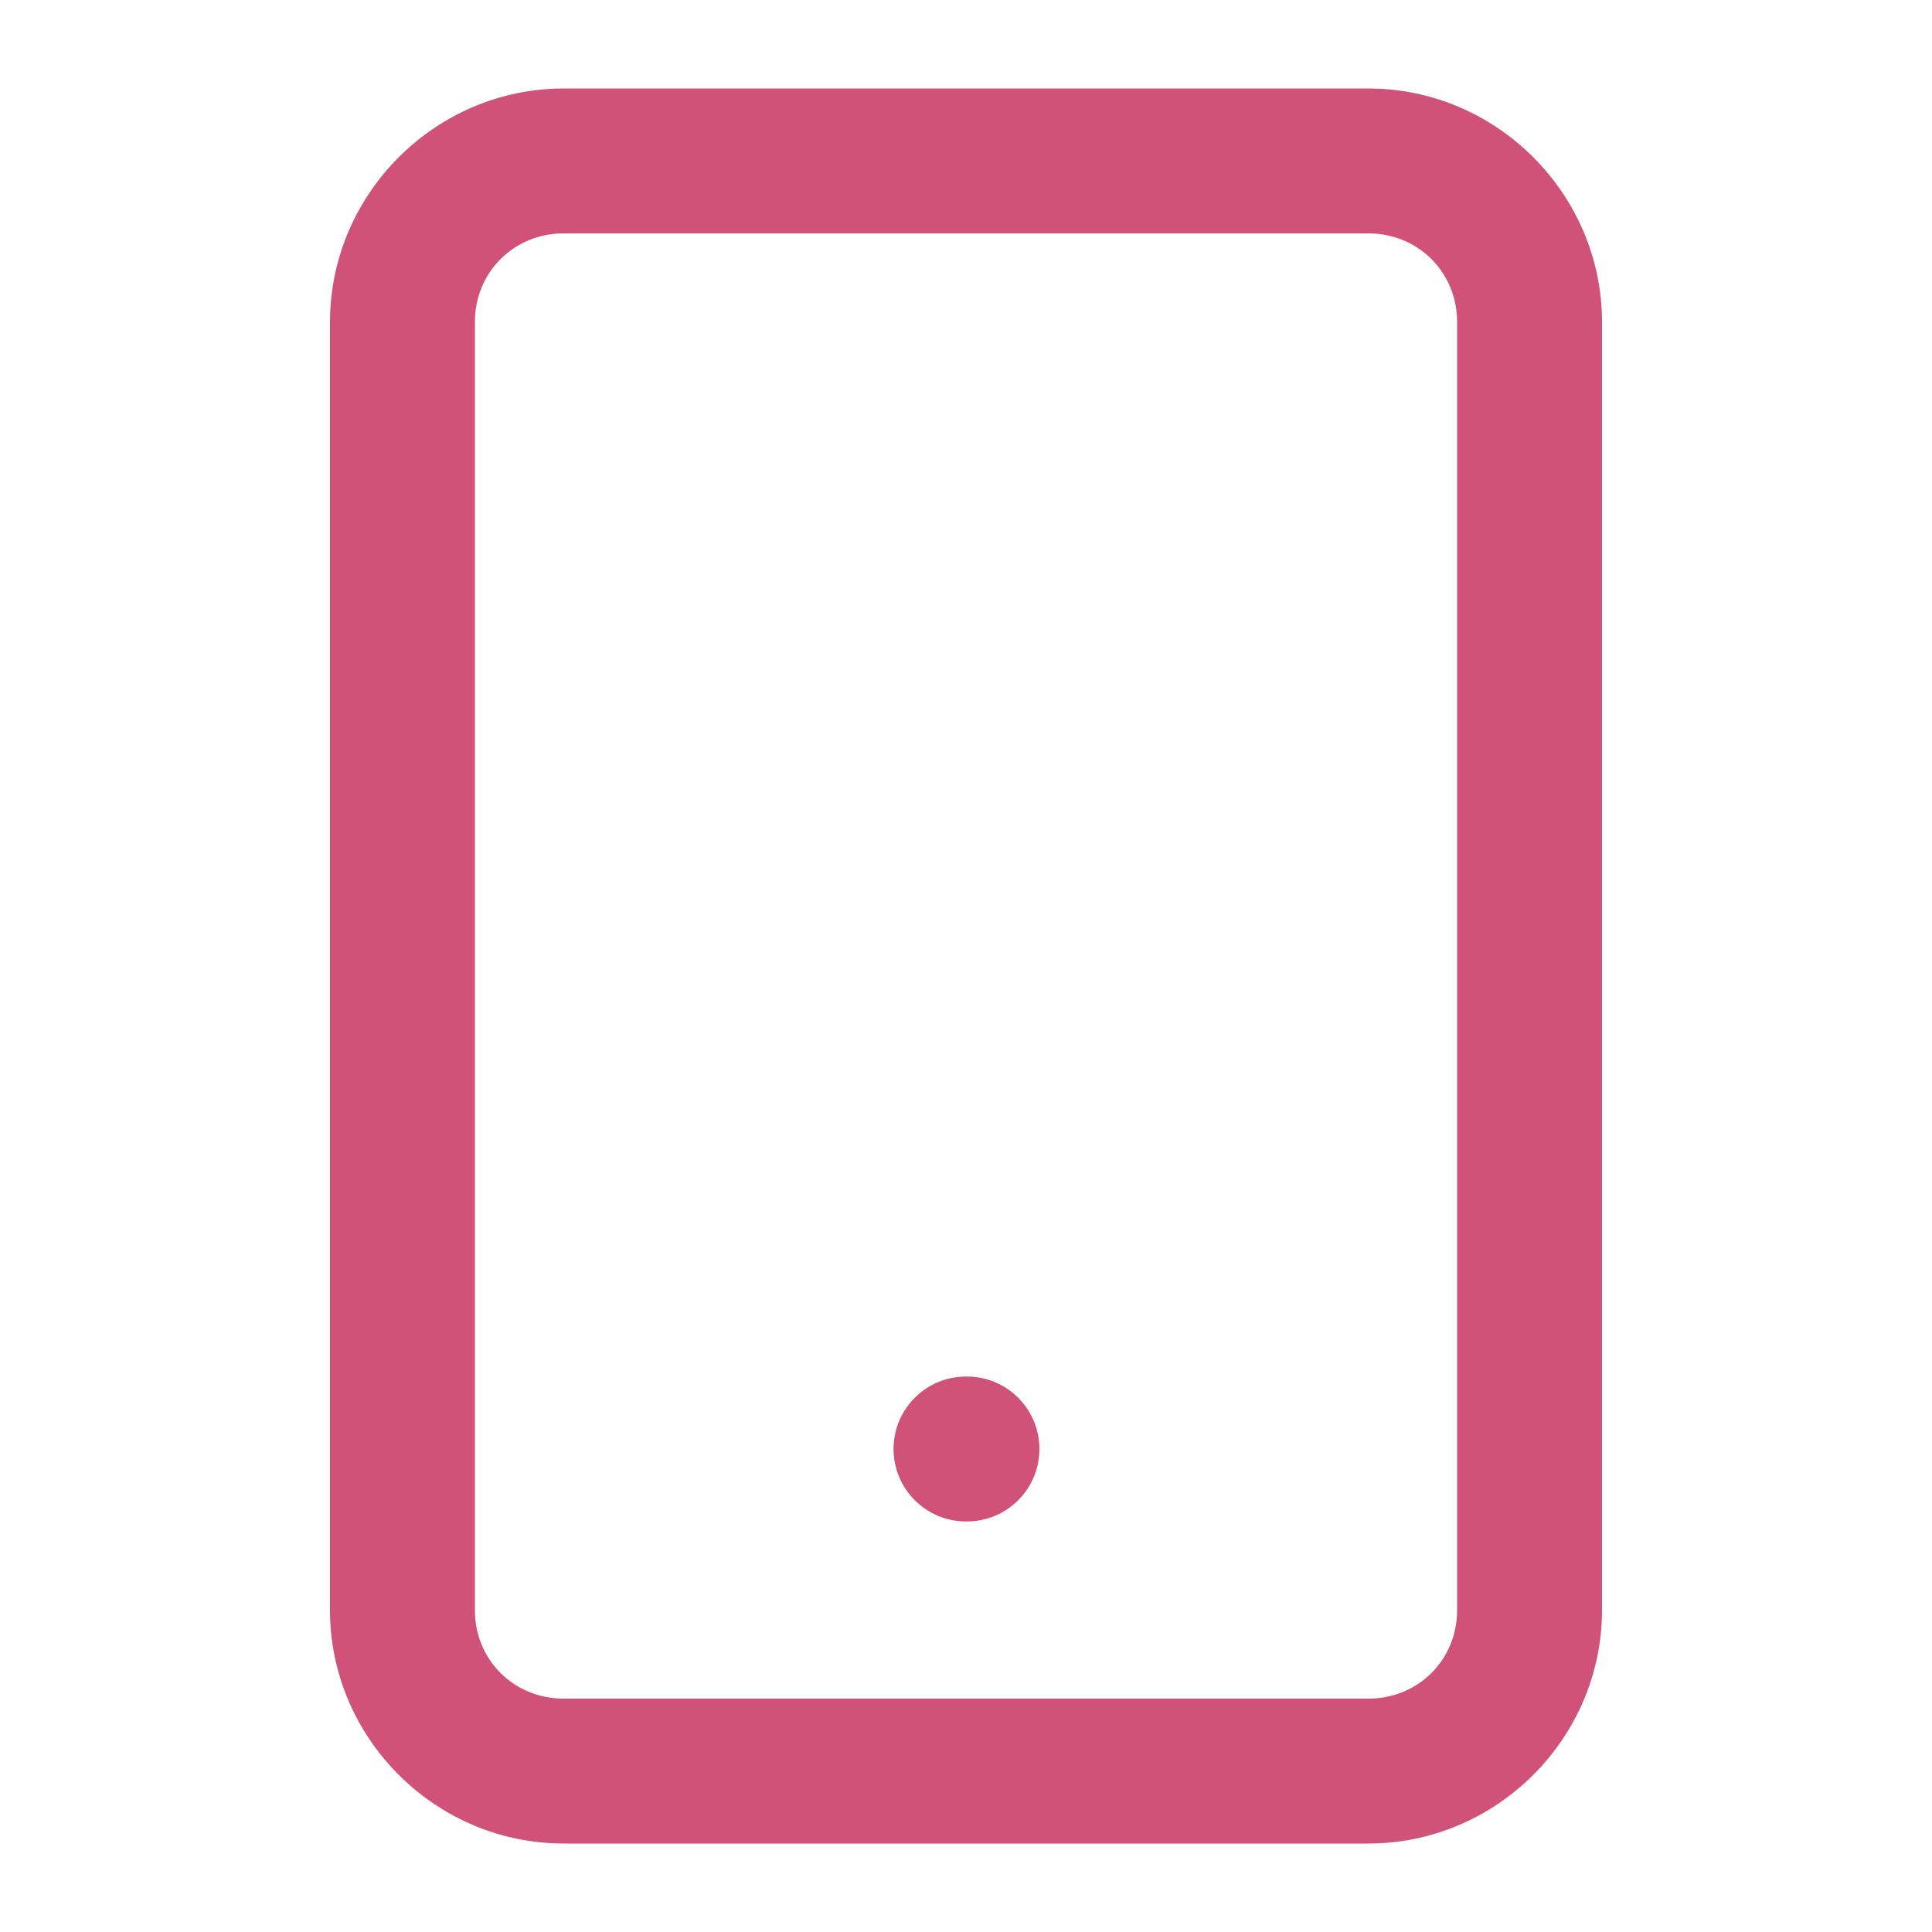
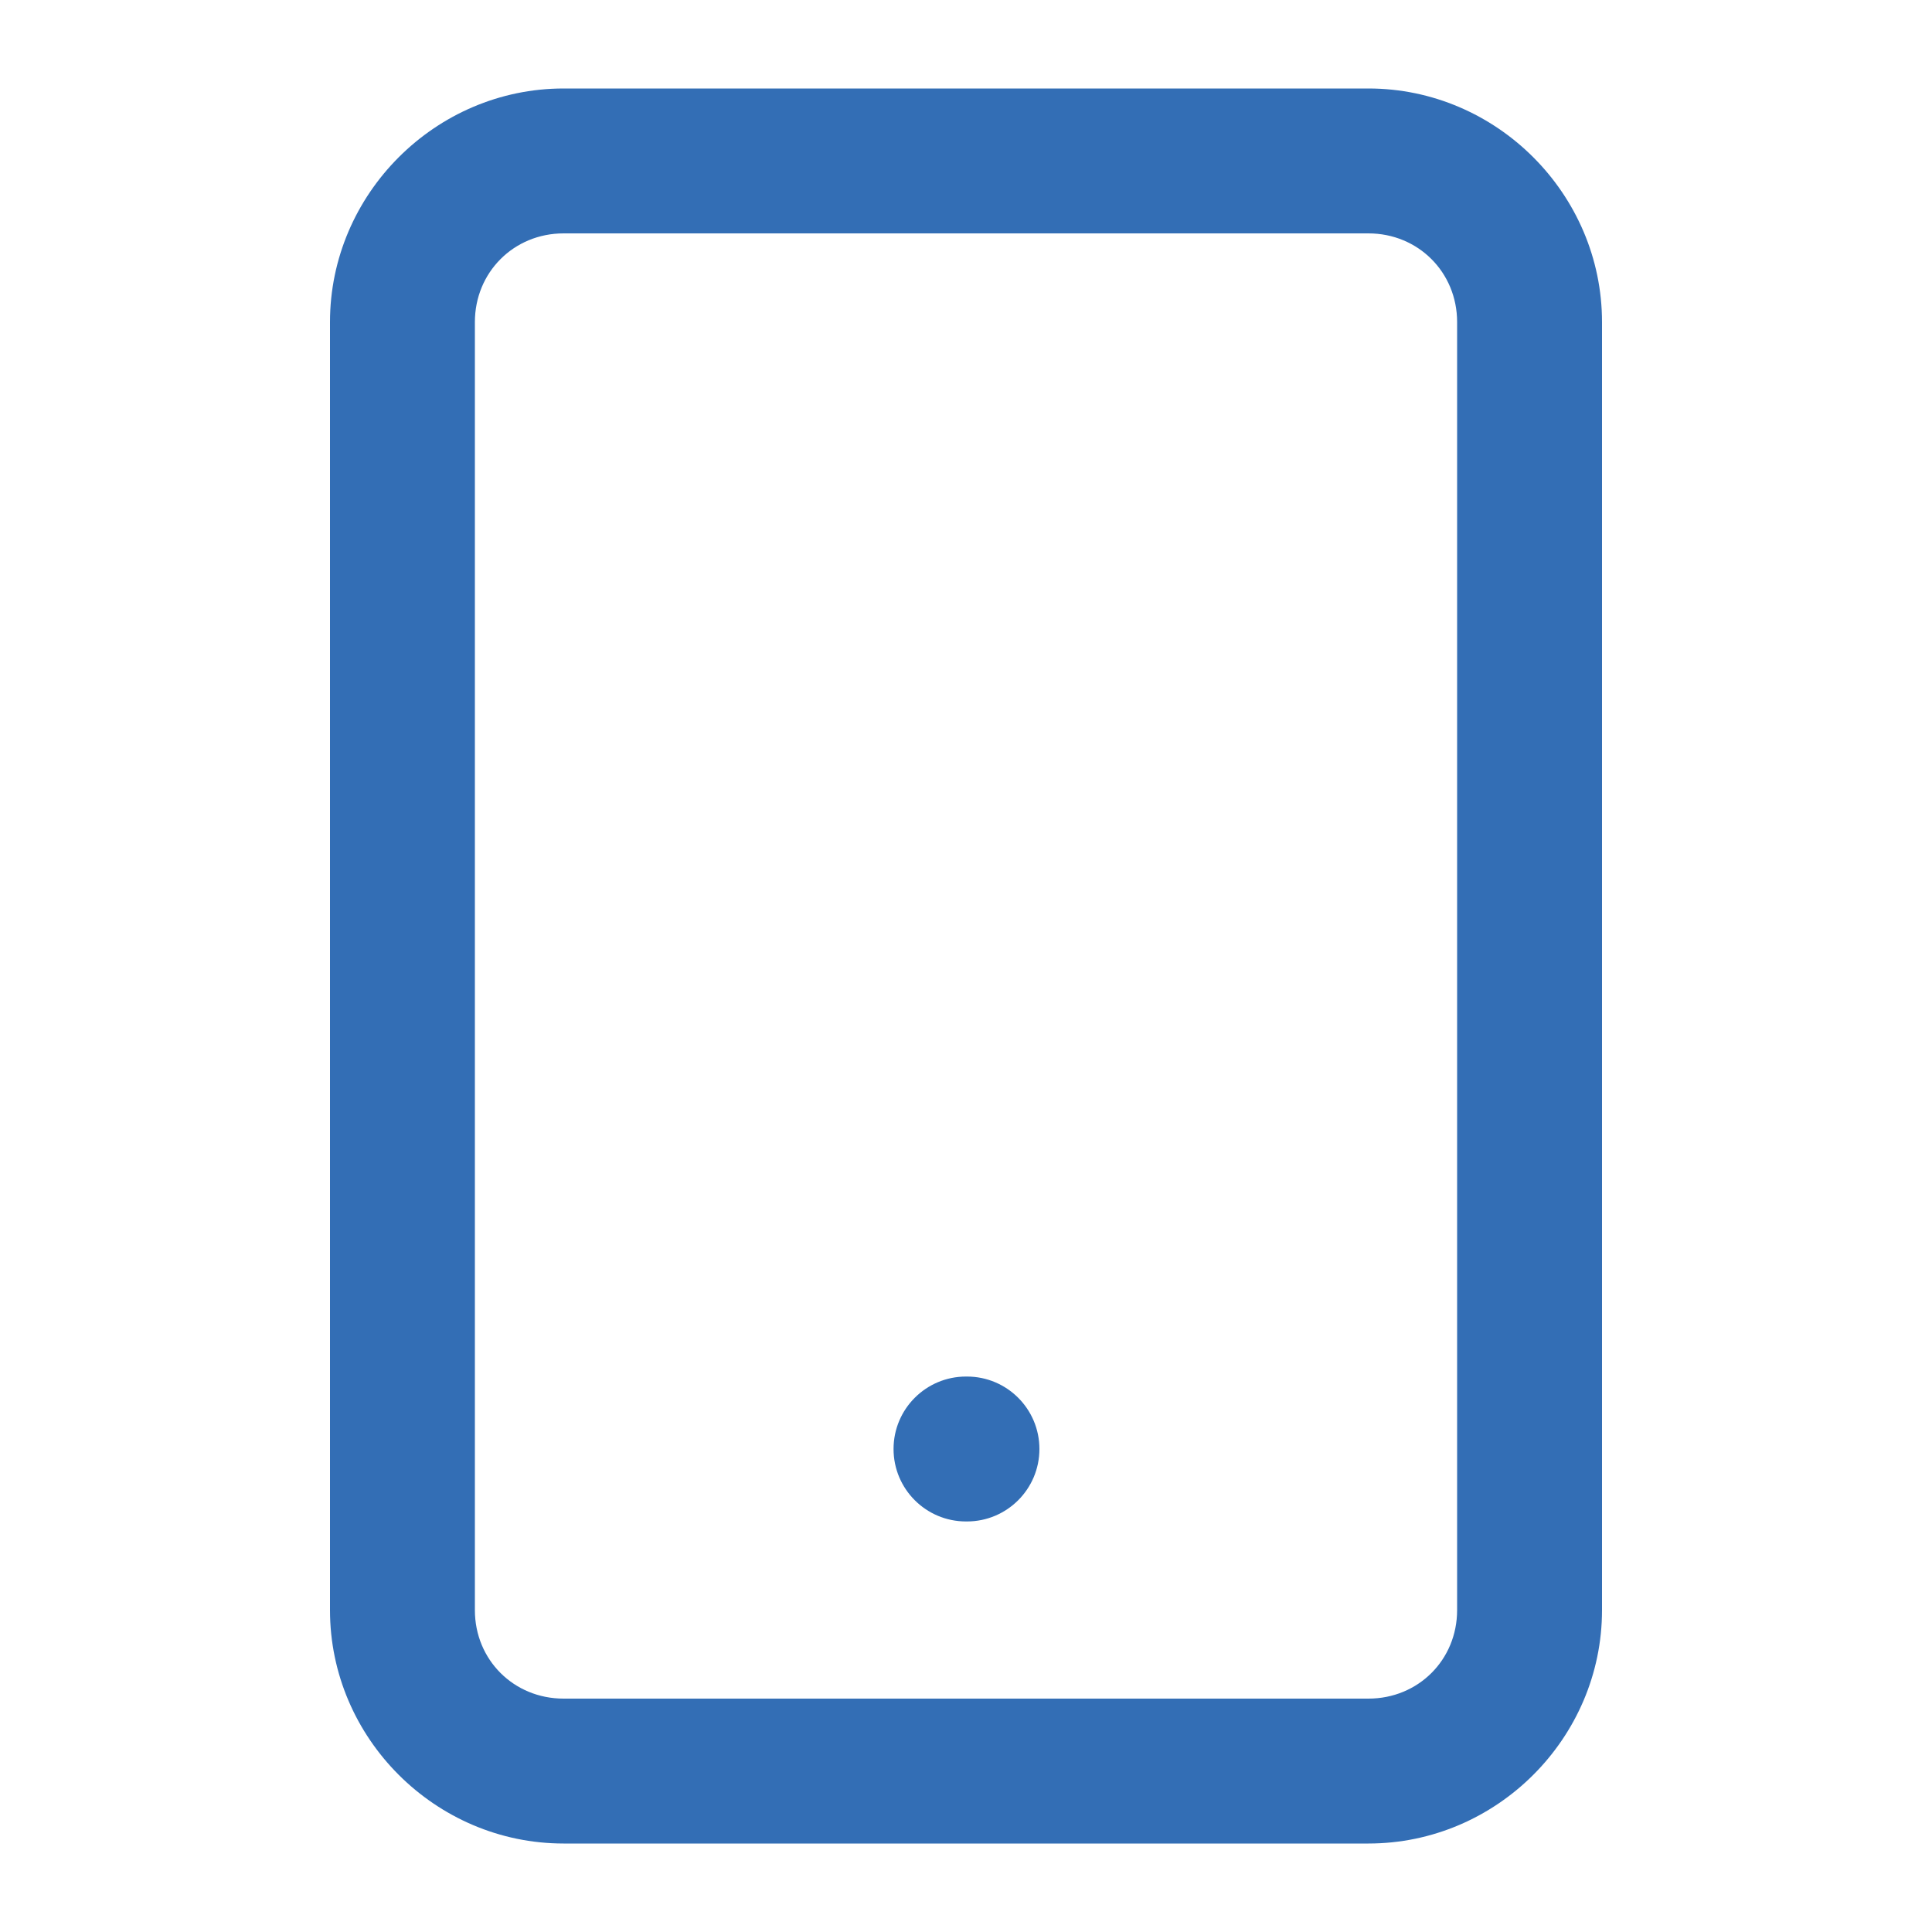
<svg xmlns="http://www.w3.org/2000/svg" id="svg6" version="1.1" fill="none" viewBox="0 0 20 20" height="20" width="20">
  <defs id="defs10" />
-   <path id="path839" d="M 5.834 0.916 C 4.508 0.916 3.416 2.008 3.416 3.334 L 3.416 16.668 C 3.416 17.994 4.508 19.084 5.834 19.084 L 14.166 19.084 C 15.492 19.084 16.584 17.994 16.584 16.668 L 16.584 3.334 C 16.584 2.008 15.492 0.916 14.166 0.916 L 5.834 0.916 z M 5.834 2.416 L 14.166 2.416 C 14.681 2.416 15.084 2.819 15.084 3.334 L 15.084 16.668 C 15.084 17.183 14.681 17.584 14.166 17.584 L 5.834 17.584 C 5.319 17.584 4.916 17.183 4.916 16.668 L 4.916 3.334 C 4.916 2.819 5.319 2.416 5.834 2.416 z " style="color:#000000;font-style:normal;font-variant:normal;font-weight:normal;font-stretch:normal;font-size:medium;line-height:normal;font-family:sans-serif;font-variant-ligatures:normal;font-variant-position:normal;font-variant-caps:normal;font-variant-numeric:normal;font-variant-alternates:normal;font-variant-east-asian:normal;font-feature-settings:normal;font-variation-settings:normal;text-indent:0;text-align:start;text-decoration:none;text-decoration-line:none;text-decoration-style:solid;text-decoration-color:#000000;letter-spacing:normal;word-spacing:normal;text-transform:none;writing-mode:lr-tb;direction:ltr;text-orientation:mixed;dominant-baseline:auto;baseline-shift:baseline;text-anchor:start;white-space:normal;shape-padding:0;shape-margin:0;inline-size:0;clip-rule:nonzero;display:inline;overflow:visible;visibility:visible;isolation:auto;mix-blend-mode:normal;color-interpolation:sRGB;color-interpolation-filters:linearRGB;solid-color:#000000;solid-opacity:1;vector-effect:none;fill:#d05278;fill-opacity:1;fill-rule:nonzero;stroke:none;stroke-width:1.5;stroke-linecap:round;stroke-linejoin:round;stroke-miterlimit:4;stroke-dasharray:none;stroke-dashoffset:0;stroke-opacity:1;color-rendering:auto;image-rendering:auto;shape-rendering:auto;text-rendering:auto;enable-background:accumulate;stop-color:#000000;stop-opacity:1;opacity:1" />
-   <path id="path843" d="M 10 14.25 A 0.75 0.75 0 0 0 9.25 15 A 0.75 0.75 0 0 0 10 15.75 L 10.01 15.75 A 0.75 0.75 0 0 0 10.76 15 A 0.75 0.75 0 0 0 10.01 14.25 L 10 14.25 z " style="color:#000000;font-style:normal;font-variant:normal;font-weight:normal;font-stretch:normal;font-size:medium;line-height:normal;font-family:sans-serif;font-variant-ligatures:normal;font-variant-position:normal;font-variant-caps:normal;font-variant-numeric:normal;font-variant-alternates:normal;font-variant-east-asian:normal;font-feature-settings:normal;font-variation-settings:normal;text-indent:0;text-align:start;text-decoration:none;text-decoration-line:none;text-decoration-style:solid;text-decoration-color:#000000;letter-spacing:normal;word-spacing:normal;text-transform:none;writing-mode:lr-tb;direction:ltr;text-orientation:mixed;dominant-baseline:auto;baseline-shift:baseline;text-anchor:start;white-space:normal;shape-padding:0;shape-margin:0;inline-size:0;clip-rule:nonzero;display:inline;overflow:visible;visibility:visible;isolation:auto;mix-blend-mode:normal;color-interpolation:sRGB;color-interpolation-filters:linearRGB;solid-color:#000000;solid-opacity:1;vector-effect:none;fill:#d05278;fill-opacity:1;fill-rule:nonzero;stroke:none;stroke-width:1.5;stroke-linecap:round;stroke-linejoin:round;stroke-miterlimit:4;stroke-dasharray:none;stroke-dashoffset:0;stroke-opacity:1;color-rendering:auto;image-rendering:auto;shape-rendering:auto;text-rendering:auto;enable-background:accumulate;stop-color:#000000;stop-opacity:1;opacity:1" />
+   <path id="path839" d="M 5.834 0.916 C 4.508 0.916 3.416 2.008 3.416 3.334 L 3.416 16.668 C 3.416 17.994 4.508 19.084 5.834 19.084 L 14.166 19.084 C 15.492 19.084 16.584 17.994 16.584 16.668 L 16.584 3.334 C 16.584 2.008 15.492 0.916 14.166 0.916 L 5.834 0.916 z M 5.834 2.416 L 14.166 2.416 C 14.681 2.416 15.084 2.819 15.084 3.334 L 15.084 16.668 C 15.084 17.183 14.681 17.584 14.166 17.584 L 5.834 17.584 C 5.319 17.584 4.916 17.183 4.916 16.668 L 4.916 3.334 C 4.916 2.819 5.319 2.416 5.834 2.416 z " style="color:#000000;font-style:normal;font-variant:normal;font-weight:normal;font-stretch:normal;font-size:medium;line-height:normal;font-family:sans-serif;font-variant-ligatures:normal;font-variant-position:normal;font-variant-caps:normal;font-variant-numeric:normal;font-variant-alternates:normal;font-variant-east-asian:normal;font-feature-settings:normal;font-variation-settings:normal;text-indent:0;text-align:start;text-decoration:none;text-decoration-line:none;text-decoration-style:solid;text-decoration-color:#000000;letter-spacing:normal;word-spacing:normal;text-transform:none;writing-mode:lr-tb;direction:ltr;text-orientation:mixed;dominant-baseline:auto;baseline-shift:baseline;text-anchor:start;white-space:normal;shape-padding:0;shape-margin:0;inline-size:0;clip-rule:nonzero;display:inline;overflow:visible;visibility:visible;isolation:auto;mix-blend-mode:normal;color-interpolation:sRGB;color-interpolation-filters:linearRGB;solid-color:#000000;solid-opacity:1;vector-effect:none;fill:#336eb5;fill-opacity:1;fill-rule:nonzero;stroke:none;stroke-width:1.5;stroke-linecap:round;stroke-linejoin:round;stroke-miterlimit:4;stroke-dasharray:none;stroke-dashoffset:0;stroke-opacity:1;color-rendering:auto;image-rendering:auto;shape-rendering:auto;text-rendering:auto;enable-background:accumulate;stop-color:#000000;stop-opacity:1;opacity:1" />
+   <path id="path843" d="M 10 14.25 A 0.75 0.75 0 0 0 9.25 15 A 0.75 0.75 0 0 0 10 15.75 L 10.01 15.75 A 0.75 0.75 0 0 0 10.76 15 A 0.75 0.75 0 0 0 10.01 14.25 L 10 14.25 z " style="color:#000000;font-style:normal;font-variant:normal;font-weight:normal;font-stretch:normal;font-size:medium;line-height:normal;font-family:sans-serif;font-variant-ligatures:normal;font-variant-position:normal;font-variant-caps:normal;font-variant-numeric:normal;font-variant-alternates:normal;font-variant-east-asian:normal;font-feature-settings:normal;font-variation-settings:normal;text-indent:0;text-align:start;text-decoration:none;text-decoration-line:none;text-decoration-style:solid;text-decoration-color:#000000;letter-spacing:normal;word-spacing:normal;text-transform:none;writing-mode:lr-tb;direction:ltr;text-orientation:mixed;dominant-baseline:auto;baseline-shift:baseline;text-anchor:start;white-space:normal;shape-padding:0;shape-margin:0;inline-size:0;clip-rule:nonzero;display:inline;overflow:visible;visibility:visible;isolation:auto;mix-blend-mode:normal;color-interpolation:sRGB;color-interpolation-filters:linearRGB;solid-color:#000000;solid-opacity:1;vector-effect:none;fill:#336eb5;fill-opacity:1;fill-rule:nonzero;stroke:none;stroke-width:1.5;stroke-linecap:round;stroke-linejoin:round;stroke-miterlimit:4;stroke-dasharray:none;stroke-dashoffset:0;stroke-opacity:1;color-rendering:auto;image-rendering:auto;shape-rendering:auto;text-rendering:auto;enable-background:accumulate;stop-color:#000000;stop-opacity:1;opacity:1" />
</svg>
